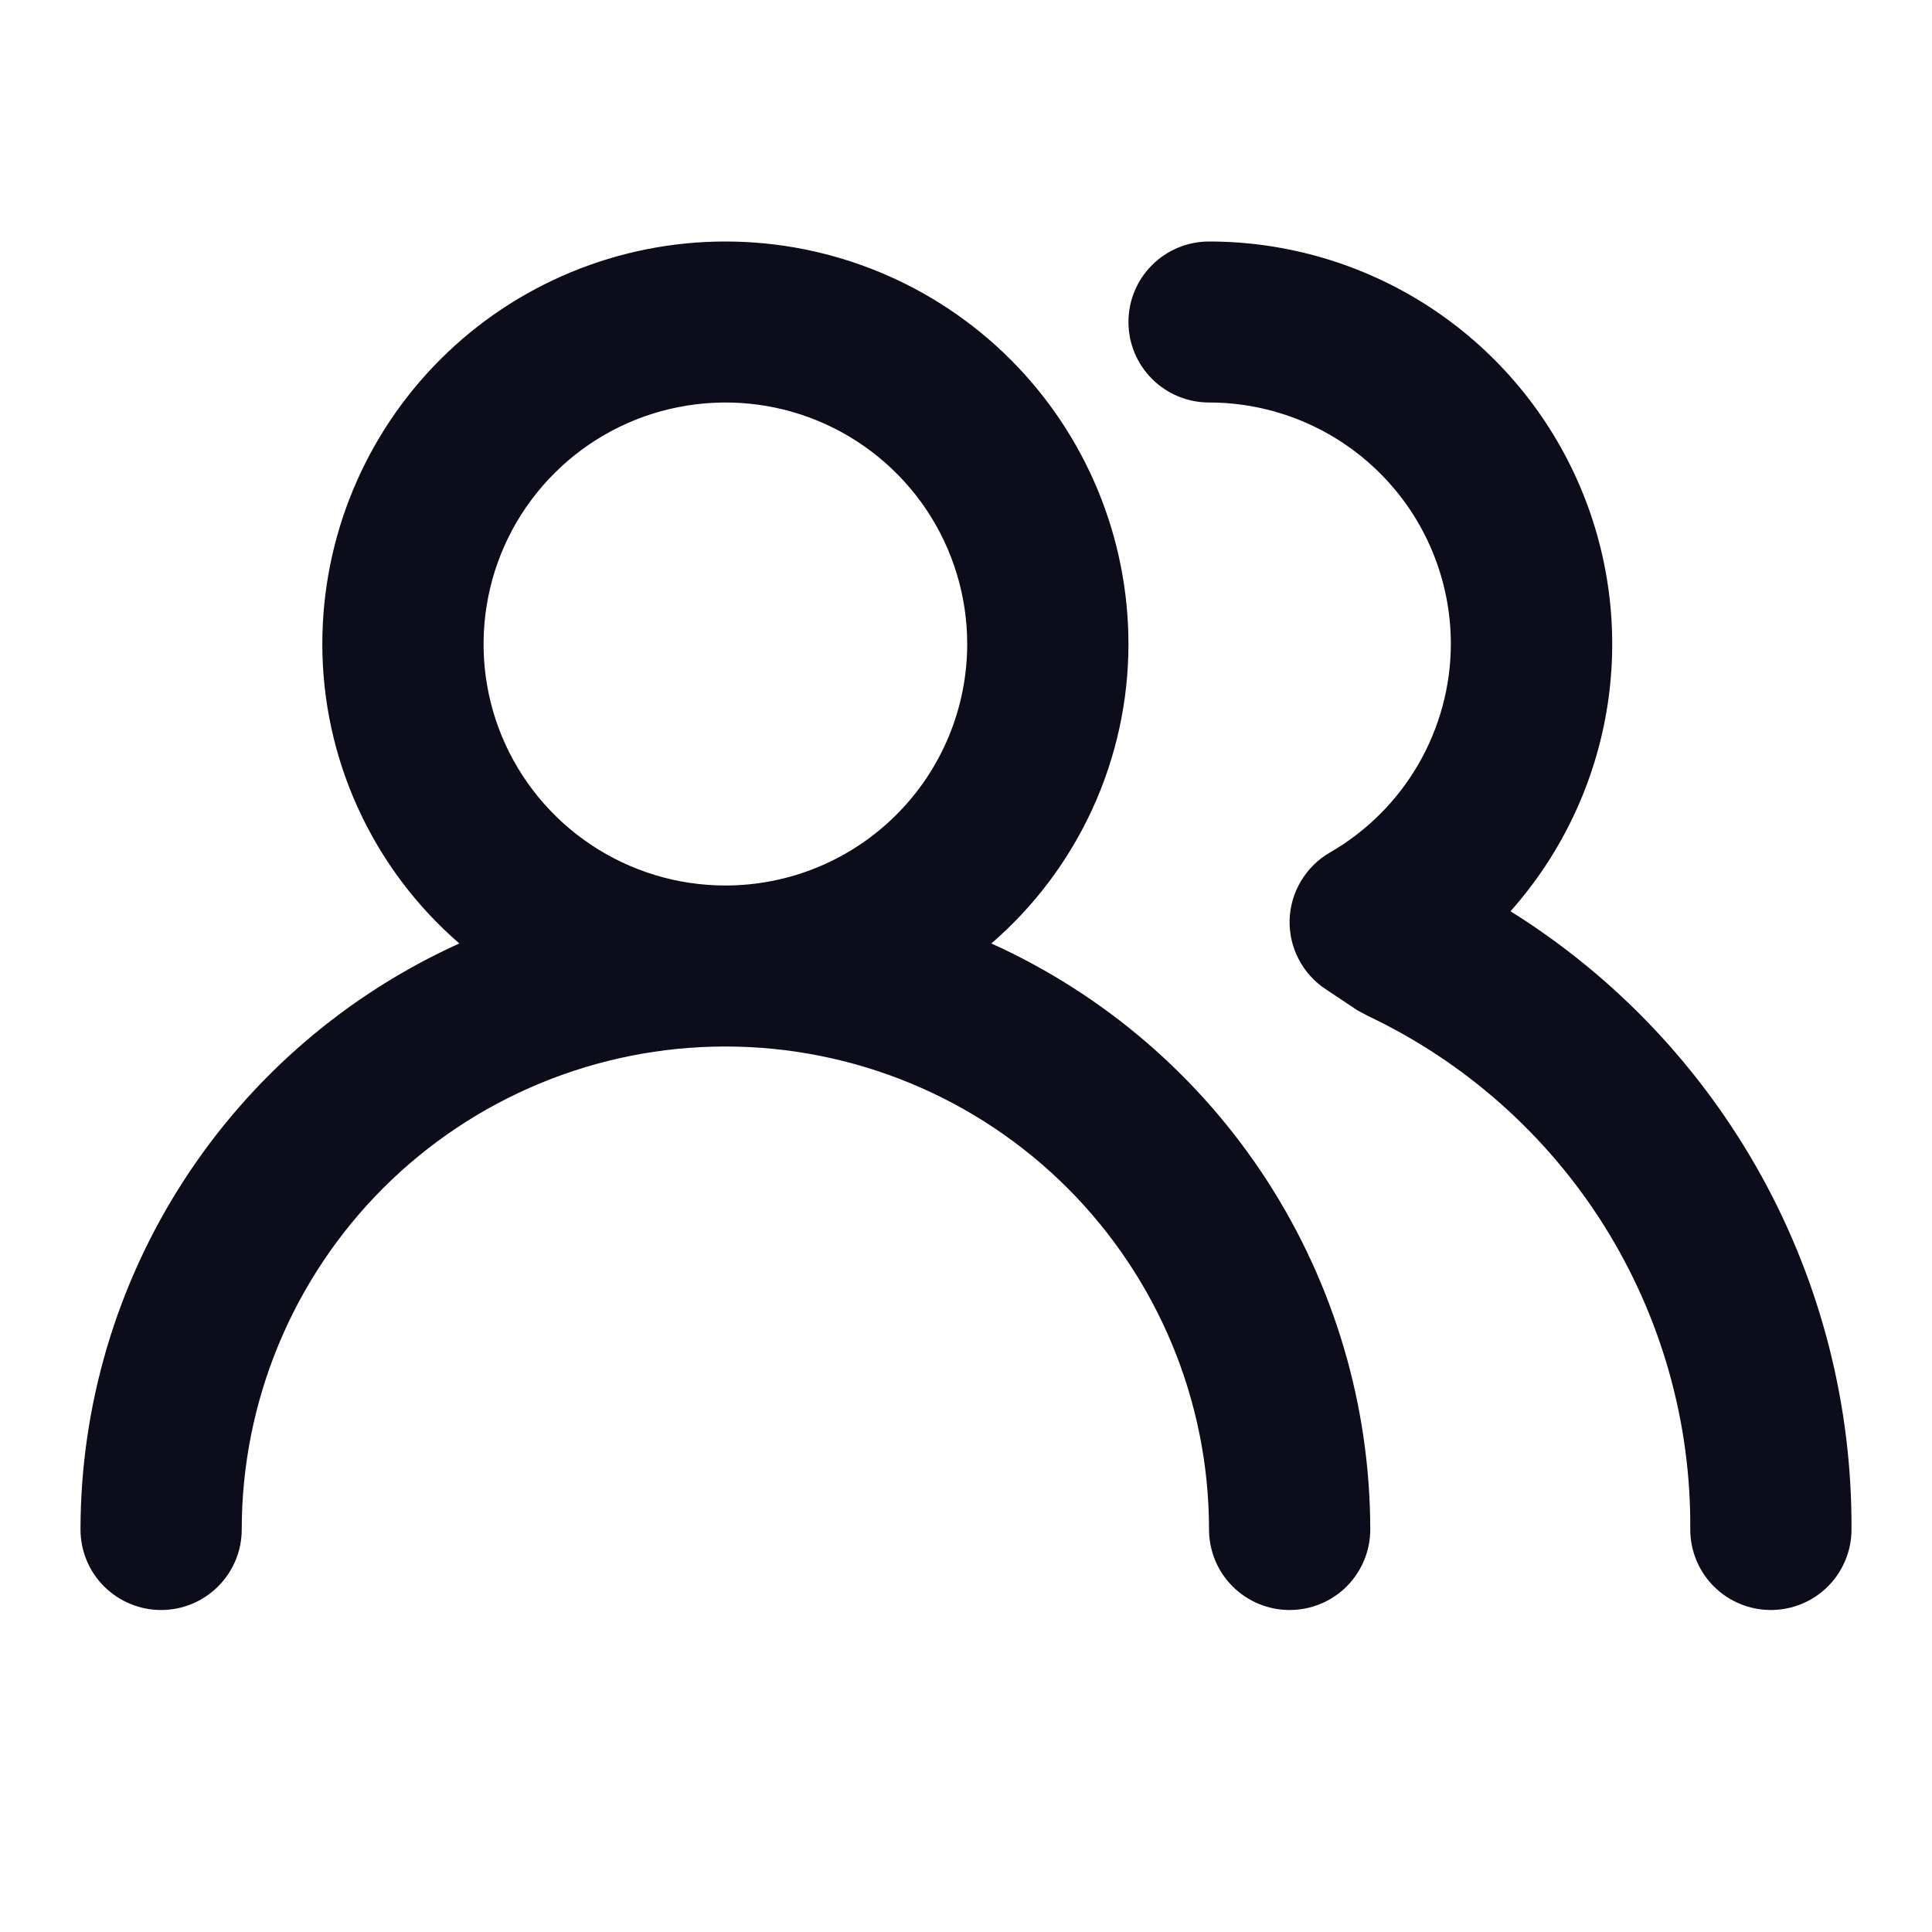
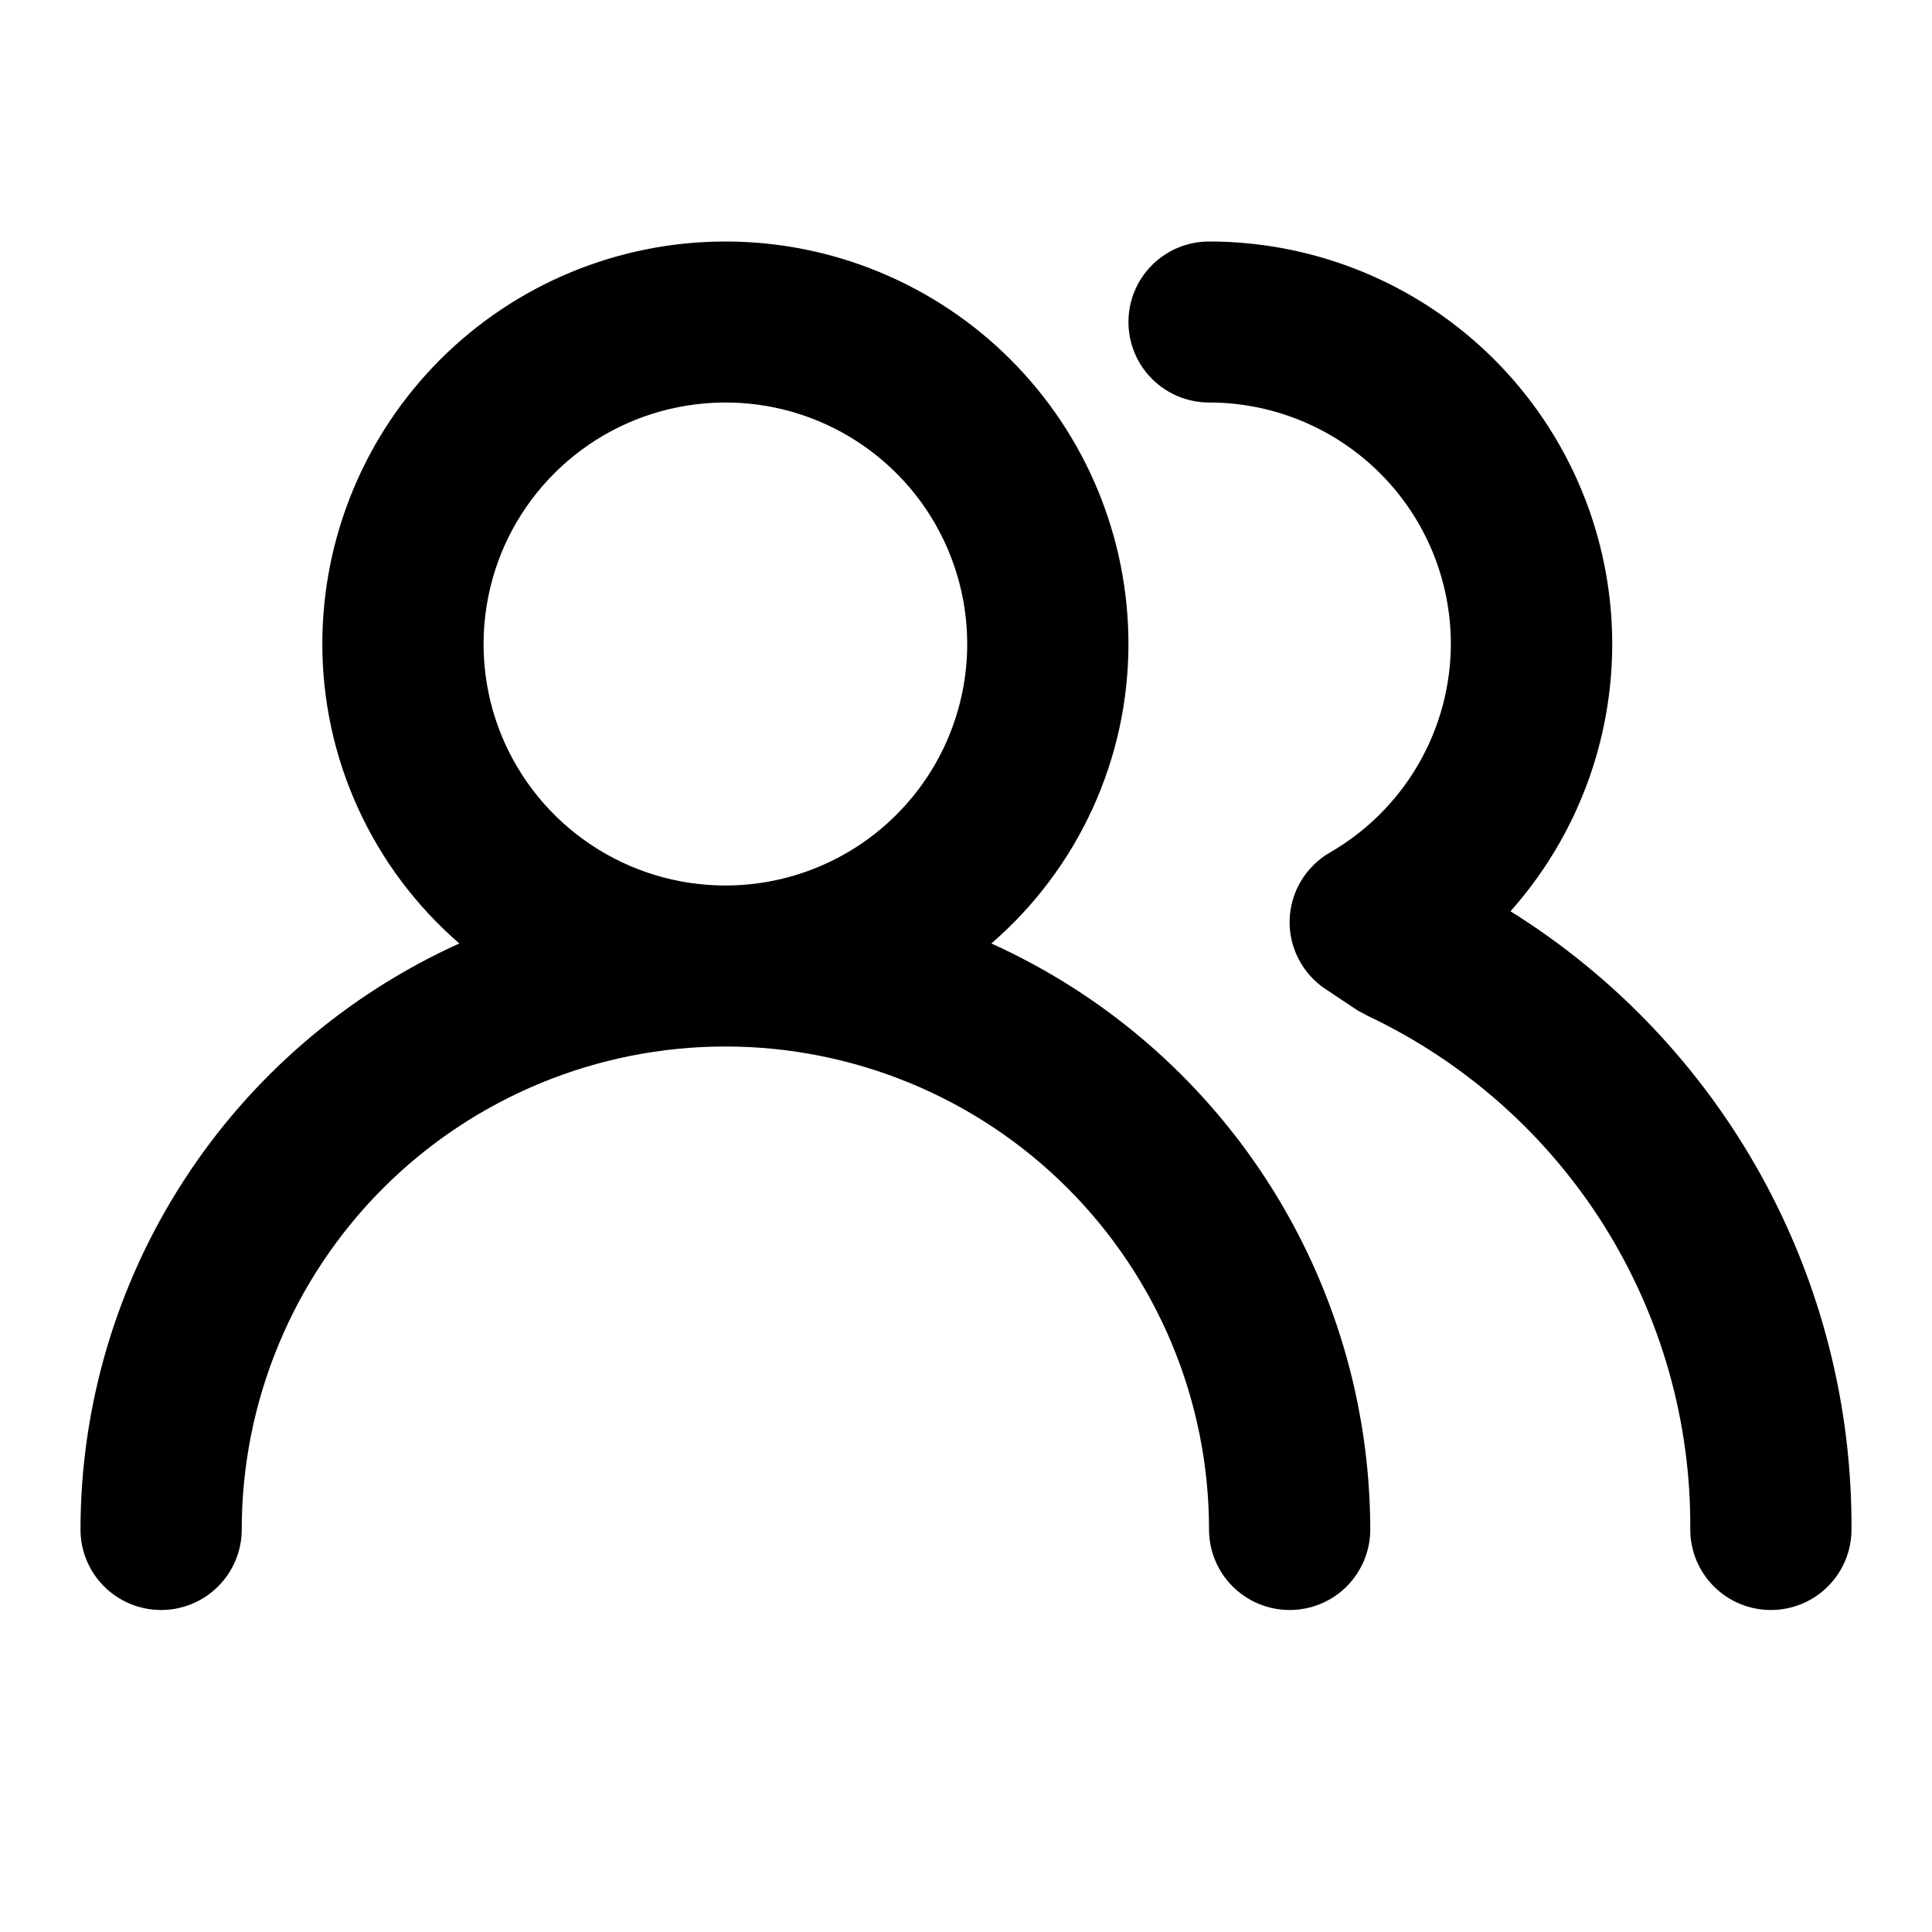
<svg xmlns="http://www.w3.org/2000/svg" width="24" height="24" viewBox="0 0 24 24" fill="none">
-   <path d="M12.315 11.72C12.85 11.258 13.278 10.687 13.572 10.045C13.866 9.403 14.018 8.706 14.018 8C14.018 6.674 13.49 5.402 12.551 4.464C11.612 3.527 10.339 3 9.011 3C7.683 3 6.409 3.527 5.471 4.464C4.532 5.402 4.004 6.674 4.004 8C4.004 8.706 4.156 9.403 4.45 10.045C4.744 10.687 5.172 11.258 5.706 11.72C4.305 12.354 3.115 13.377 2.281 14.668C1.446 15.96 1.001 17.463 1 19C1 19.265 1.105 19.52 1.293 19.707C1.481 19.895 1.736 20 2.001 20C2.267 20 2.522 19.895 2.709 19.707C2.897 19.52 3.003 19.265 3.003 19C3.003 17.409 3.636 15.883 4.762 14.757C5.889 13.632 7.417 13 9.011 13C10.604 13 12.133 13.632 13.259 14.757C14.386 15.883 15.019 17.409 15.019 19C15.019 19.265 15.124 19.52 15.312 19.707C15.5 19.895 15.755 20 16.02 20C16.286 20 16.541 19.895 16.729 19.707C16.916 19.52 17.022 19.265 17.022 19C17.02 17.463 16.576 15.96 15.741 14.668C14.906 13.377 13.717 12.354 12.315 11.72ZM9.011 11C8.417 11 7.836 10.824 7.342 10.494C6.848 10.165 6.463 9.696 6.235 9.148C6.008 8.6 5.949 7.997 6.065 7.415C6.18 6.833 6.467 6.298 6.887 5.879C7.307 5.459 7.842 5.173 8.425 5.058C9.008 4.942 9.612 5.001 10.161 5.228C10.709 5.455 11.179 5.84 11.509 6.333C11.839 6.827 12.015 7.407 12.015 8C12.015 8.796 11.698 9.559 11.135 10.121C10.572 10.684 9.808 11 9.011 11ZM18.764 11.32C19.405 10.599 19.824 9.709 19.97 8.756C20.116 7.804 19.983 6.829 19.587 5.95C19.191 5.071 18.55 4.325 17.739 3.801C16.929 3.278 15.984 3 15.019 3C14.754 3 14.499 3.105 14.311 3.293C14.123 3.48 14.018 3.735 14.018 4C14.018 4.265 14.123 4.52 14.311 4.707C14.499 4.895 14.754 5 15.019 5C15.816 5 16.58 5.316 17.143 5.879C17.707 6.441 18.023 7.204 18.023 8C18.022 8.525 17.882 9.041 17.619 9.495C17.355 9.95 16.977 10.327 16.521 10.59C16.373 10.675 16.249 10.798 16.161 10.945C16.073 11.092 16.025 11.259 16.02 11.43C16.016 11.6 16.055 11.768 16.134 11.918C16.213 12.069 16.329 12.197 16.471 12.29L16.861 12.55L16.992 12.62C18.199 13.192 19.217 14.096 19.927 15.226C20.636 16.357 21.008 17.666 20.997 19C20.997 19.265 21.103 19.52 21.29 19.707C21.478 19.895 21.733 20 21.998 20C22.264 20 22.519 19.895 22.707 19.707C22.894 19.52 23 19.265 23 19C23.008 17.465 22.623 15.954 21.882 14.61C21.14 13.266 20.067 12.133 18.764 11.32Z" fill="#0C0C1B" />
+   <path d="M12.315 11.72C12.85 11.258 13.278 10.687 13.572 10.045C13.866 9.403 14.018 8.706 14.018 8C14.018 6.674 13.49 5.402 12.551 4.464C11.612 3.527 10.339 3 9.011 3C7.683 3 6.409 3.527 5.471 4.464C4.532 5.402 4.004 6.674 4.004 8C4.004 8.706 4.156 9.403 4.45 10.045C4.744 10.687 5.172 11.258 5.706 11.72C4.305 12.354 3.115 13.377 2.281 14.668C1.446 15.96 1.001 17.463 1 19C1 19.265 1.105 19.52 1.293 19.707C1.481 19.895 1.736 20 2.001 20C2.267 20 2.522 19.895 2.709 19.707C2.897 19.52 3.003 19.265 3.003 19C3.003 17.409 3.636 15.883 4.762 14.757C5.889 13.632 7.417 13 9.011 13C10.604 13 12.133 13.632 13.259 14.757C14.386 15.883 15.019 17.409 15.019 19C15.019 19.265 15.124 19.52 15.312 19.707C15.5 19.895 15.755 20 16.02 20C16.286 20 16.541 19.895 16.729 19.707C16.916 19.52 17.022 19.265 17.022 19C17.02 17.463 16.576 15.96 15.741 14.668C14.906 13.377 13.717 12.354 12.315 11.72ZM9.011 11C8.417 11 7.836 10.824 7.342 10.494C6.848 10.165 6.463 9.696 6.235 9.148C6.008 8.6 5.949 7.997 6.065 7.415C6.18 6.833 6.467 6.298 6.887 5.879C7.307 5.459 7.842 5.173 8.425 5.058C9.008 4.942 9.612 5.001 10.161 5.228C10.709 5.455 11.179 5.84 11.509 6.333C11.839 6.827 12.015 7.407 12.015 8C12.015 8.796 11.698 9.559 11.135 10.121C10.572 10.684 9.808 11 9.011 11ZM18.764 11.32C19.405 10.599 19.824 9.709 19.97 8.756C20.116 7.804 19.983 6.829 19.587 5.95C19.191 5.071 18.55 4.325 17.739 3.801C16.929 3.278 15.984 3 15.019 3C14.754 3 14.499 3.105 14.311 3.293C14.123 3.48 14.018 3.735 14.018 4C14.018 4.265 14.123 4.52 14.311 4.707C14.499 4.895 14.754 5 15.019 5C15.816 5 16.58 5.316 17.143 5.879C17.707 6.441 18.023 7.204 18.023 8C18.022 8.525 17.882 9.041 17.619 9.495C17.355 9.95 16.977 10.327 16.521 10.59C16.373 10.675 16.249 10.798 16.161 10.945C16.073 11.092 16.025 11.259 16.02 11.43C16.016 11.6 16.055 11.768 16.134 11.918C16.213 12.069 16.329 12.197 16.471 12.29L16.861 12.55L16.992 12.62C18.199 13.192 19.217 14.096 19.927 15.226C20.636 16.357 21.008 17.666 20.997 19C20.997 19.265 21.103 19.52 21.29 19.707C21.478 19.895 21.733 20 21.998 20C22.264 20 22.519 19.895 22.707 19.707C22.894 19.52 23 19.265 23 19C23.008 17.465 22.623 15.954 21.882 14.61C21.14 13.266 20.067 12.133 18.764 11.32Z" fill="currentColor" />
</svg>
